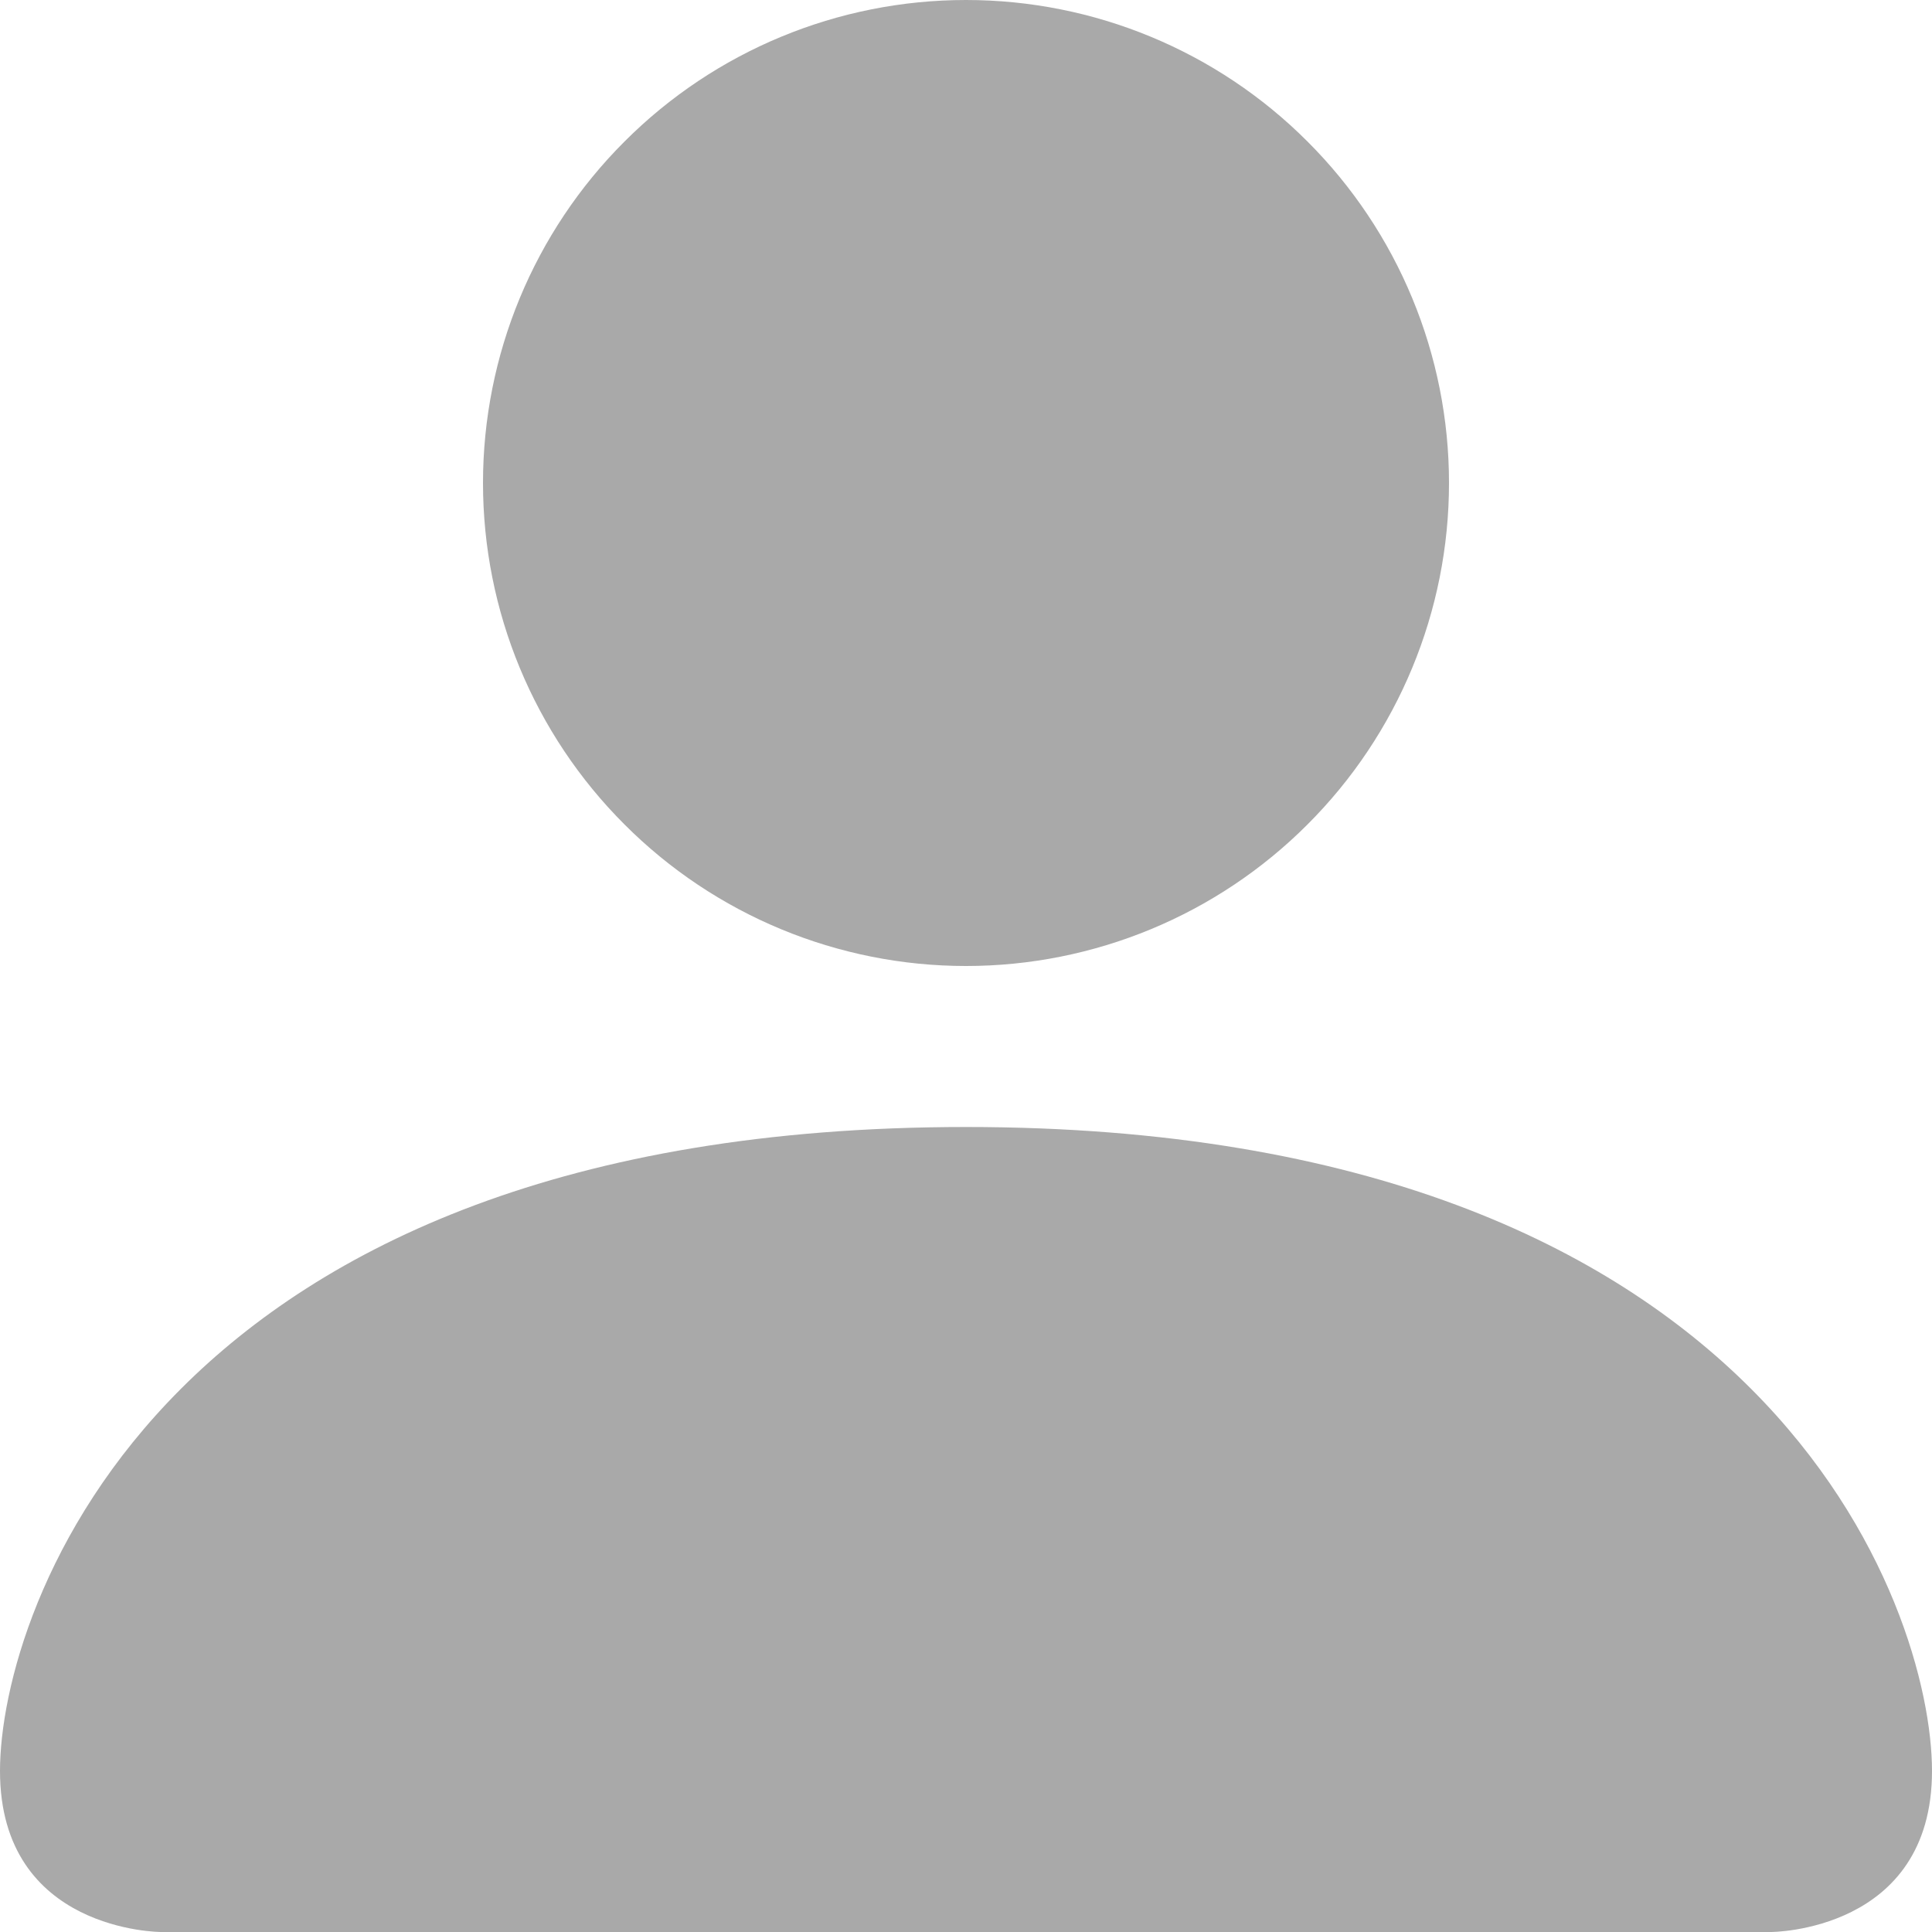
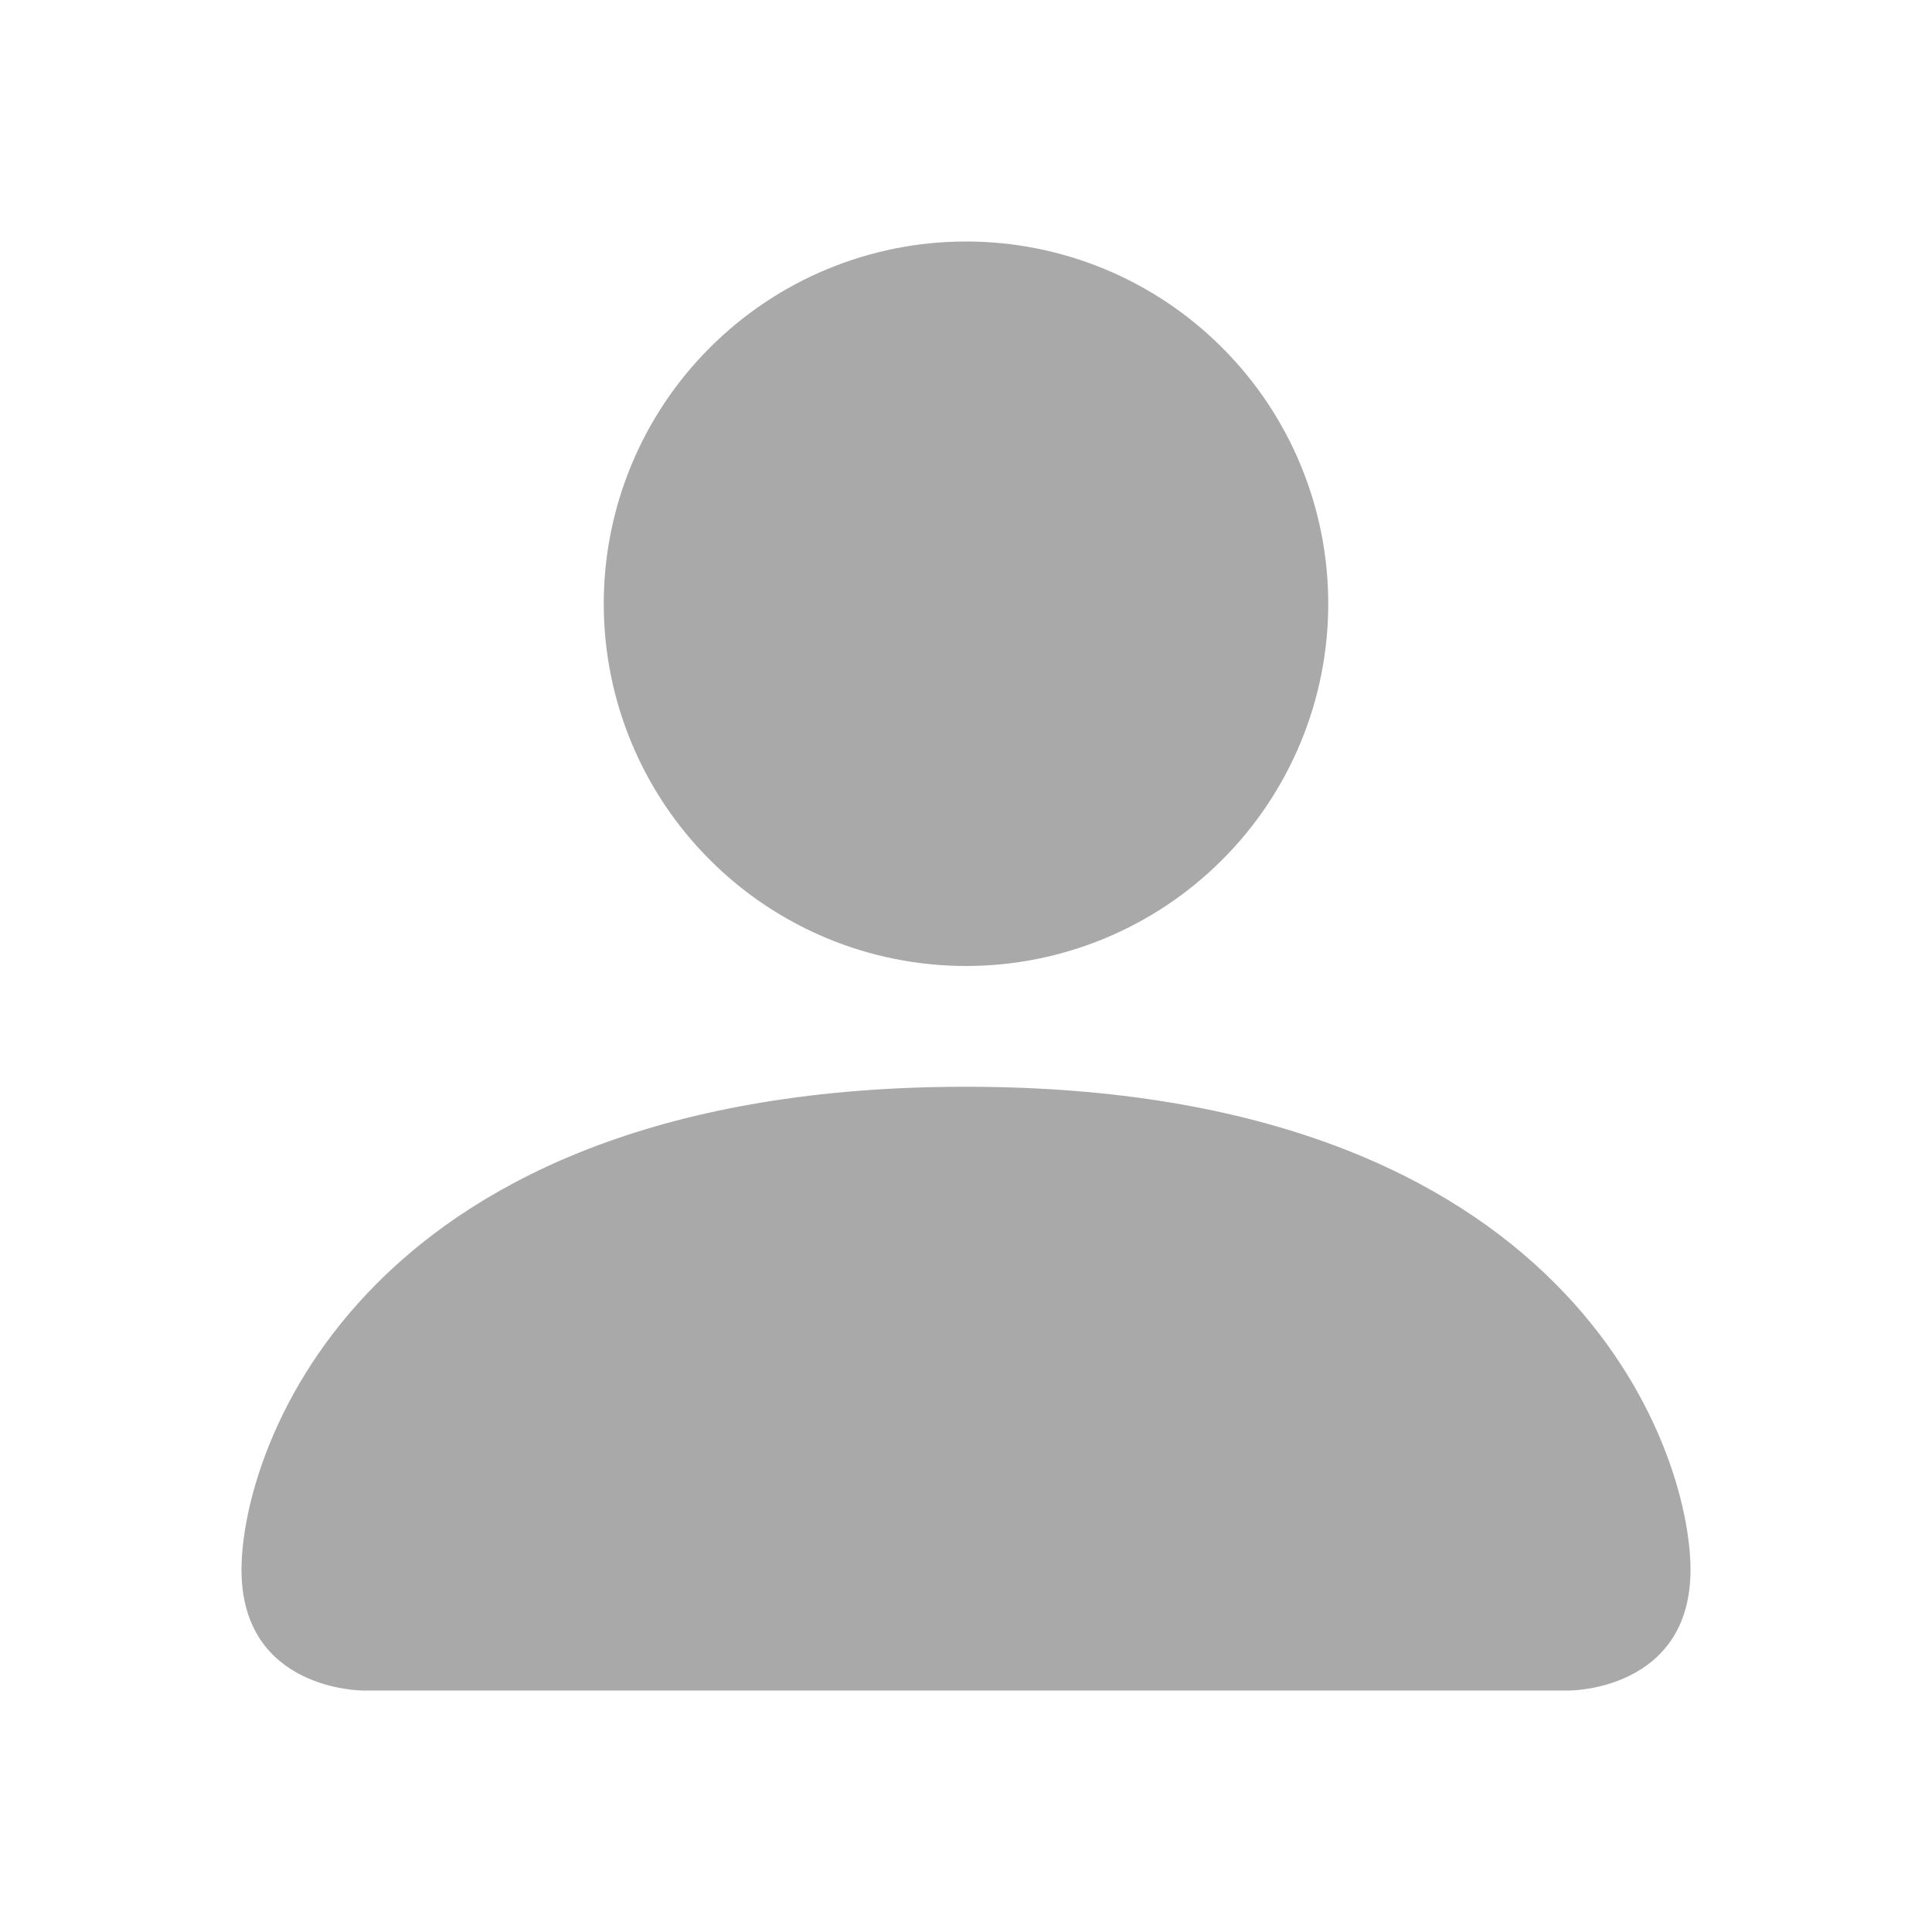
- <svg xmlns="http://www.w3.org/2000/svg" width="12" height="12" viewBox="0 0 12 12" fill="none">
-   <path d="M1 12C1 12 0 12 0 11C0 10 1 7 6 7C11 7 12 10 12 11C12 12 11 12 11 12H1ZM6 6C6.796 6 7.559 5.684 8.121 5.121C8.684 4.559 9 3.796 9 3C9 2.204 8.684 1.441 8.121 0.879C7.559 0.316 6.796 0 6 0C5.204 0 4.441 0.316 3.879 0.879C3.316 1.441 3 2.204 3 3C3 3.796 3.316 4.559 3.879 5.121C4.441 5.684 5.204 6 6 6Z" fill="#A9A9A9" />
+ <svg xmlns="http://www.w3.org/2000/svg" width="16" height="16" viewBox="0 0 16 16" fill="none">
+   <path d="M3 14C3 14 2 14 2 13C2 12 3 9 8 9C13 9 14 12 14 13C14 14 13 14 13 14H3ZM8 8C8.796 8 9.559 7.684 10.121 7.121C10.684 6.559 11 5.796 11 5C11 4.204 10.684 3.441 10.121 2.879C9.559 2.316 8.796 2 8 2C7.204 2 6.441 2.316 5.879 2.879C5.316 3.441 5 4.204 5 5C5 5.796 5.316 6.559 5.879 7.121C6.441 7.684 7.204 8 8 8Z" fill="#A9A9A9" />
</svg>
